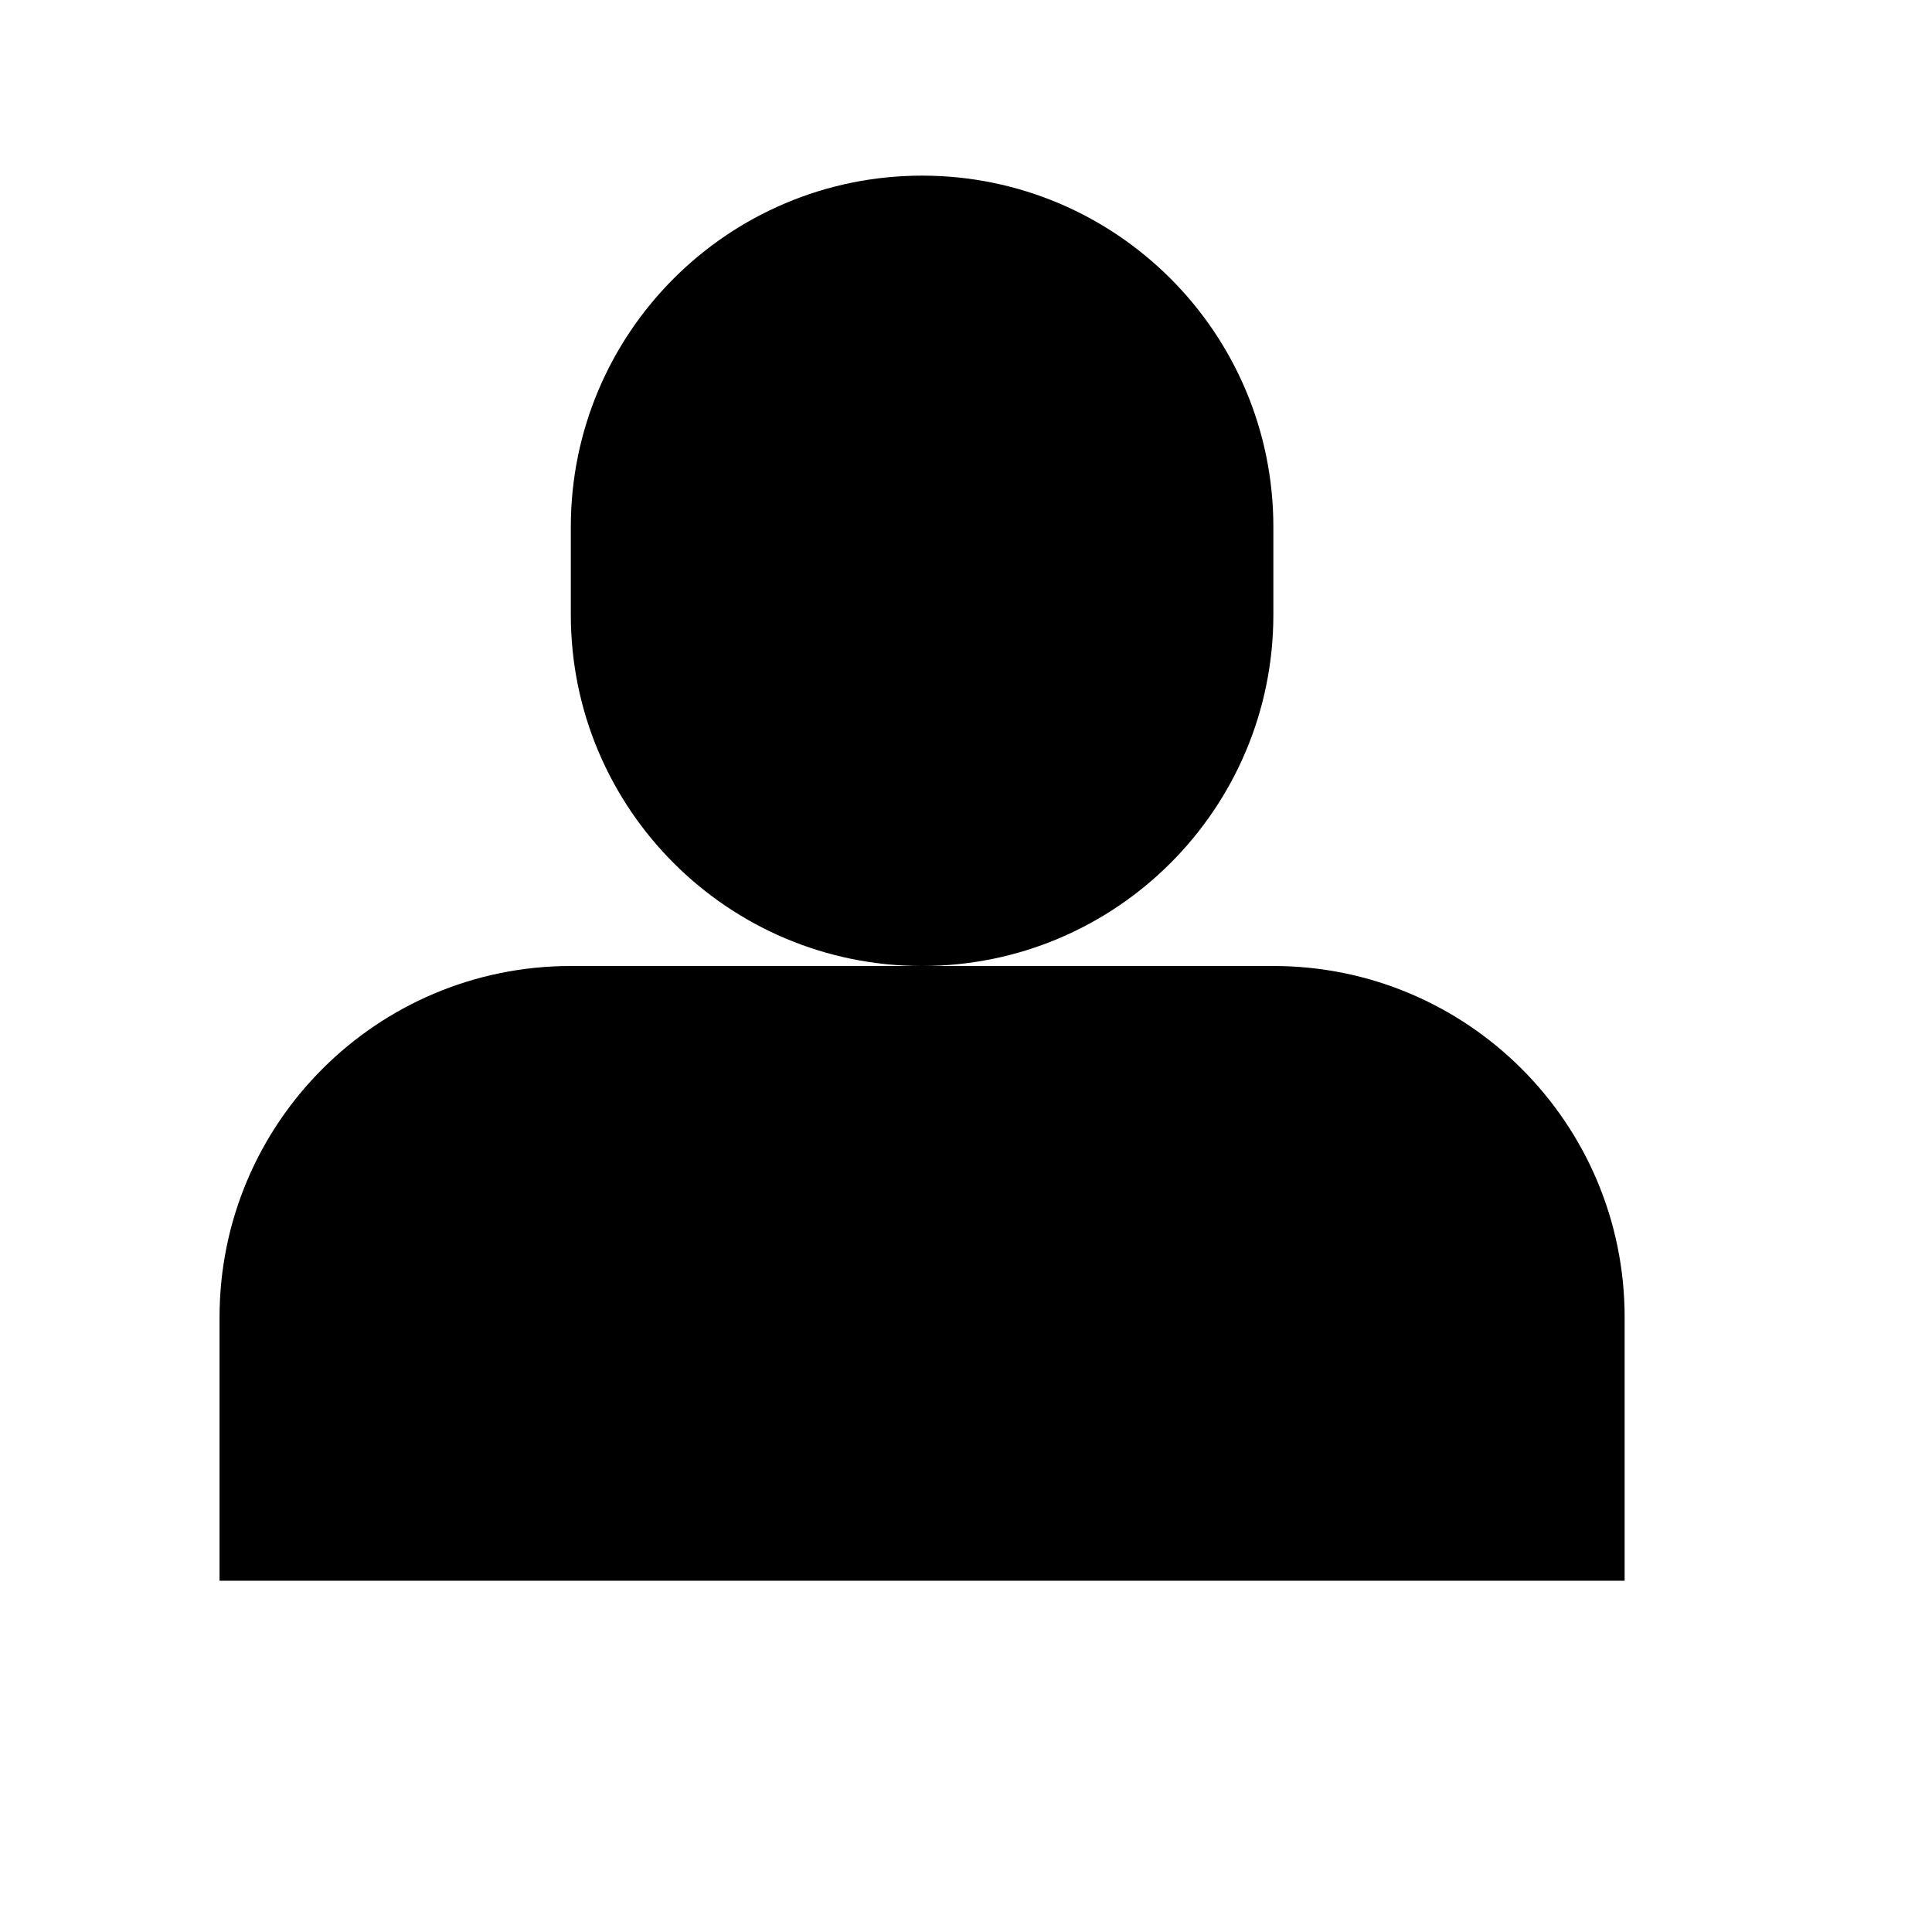
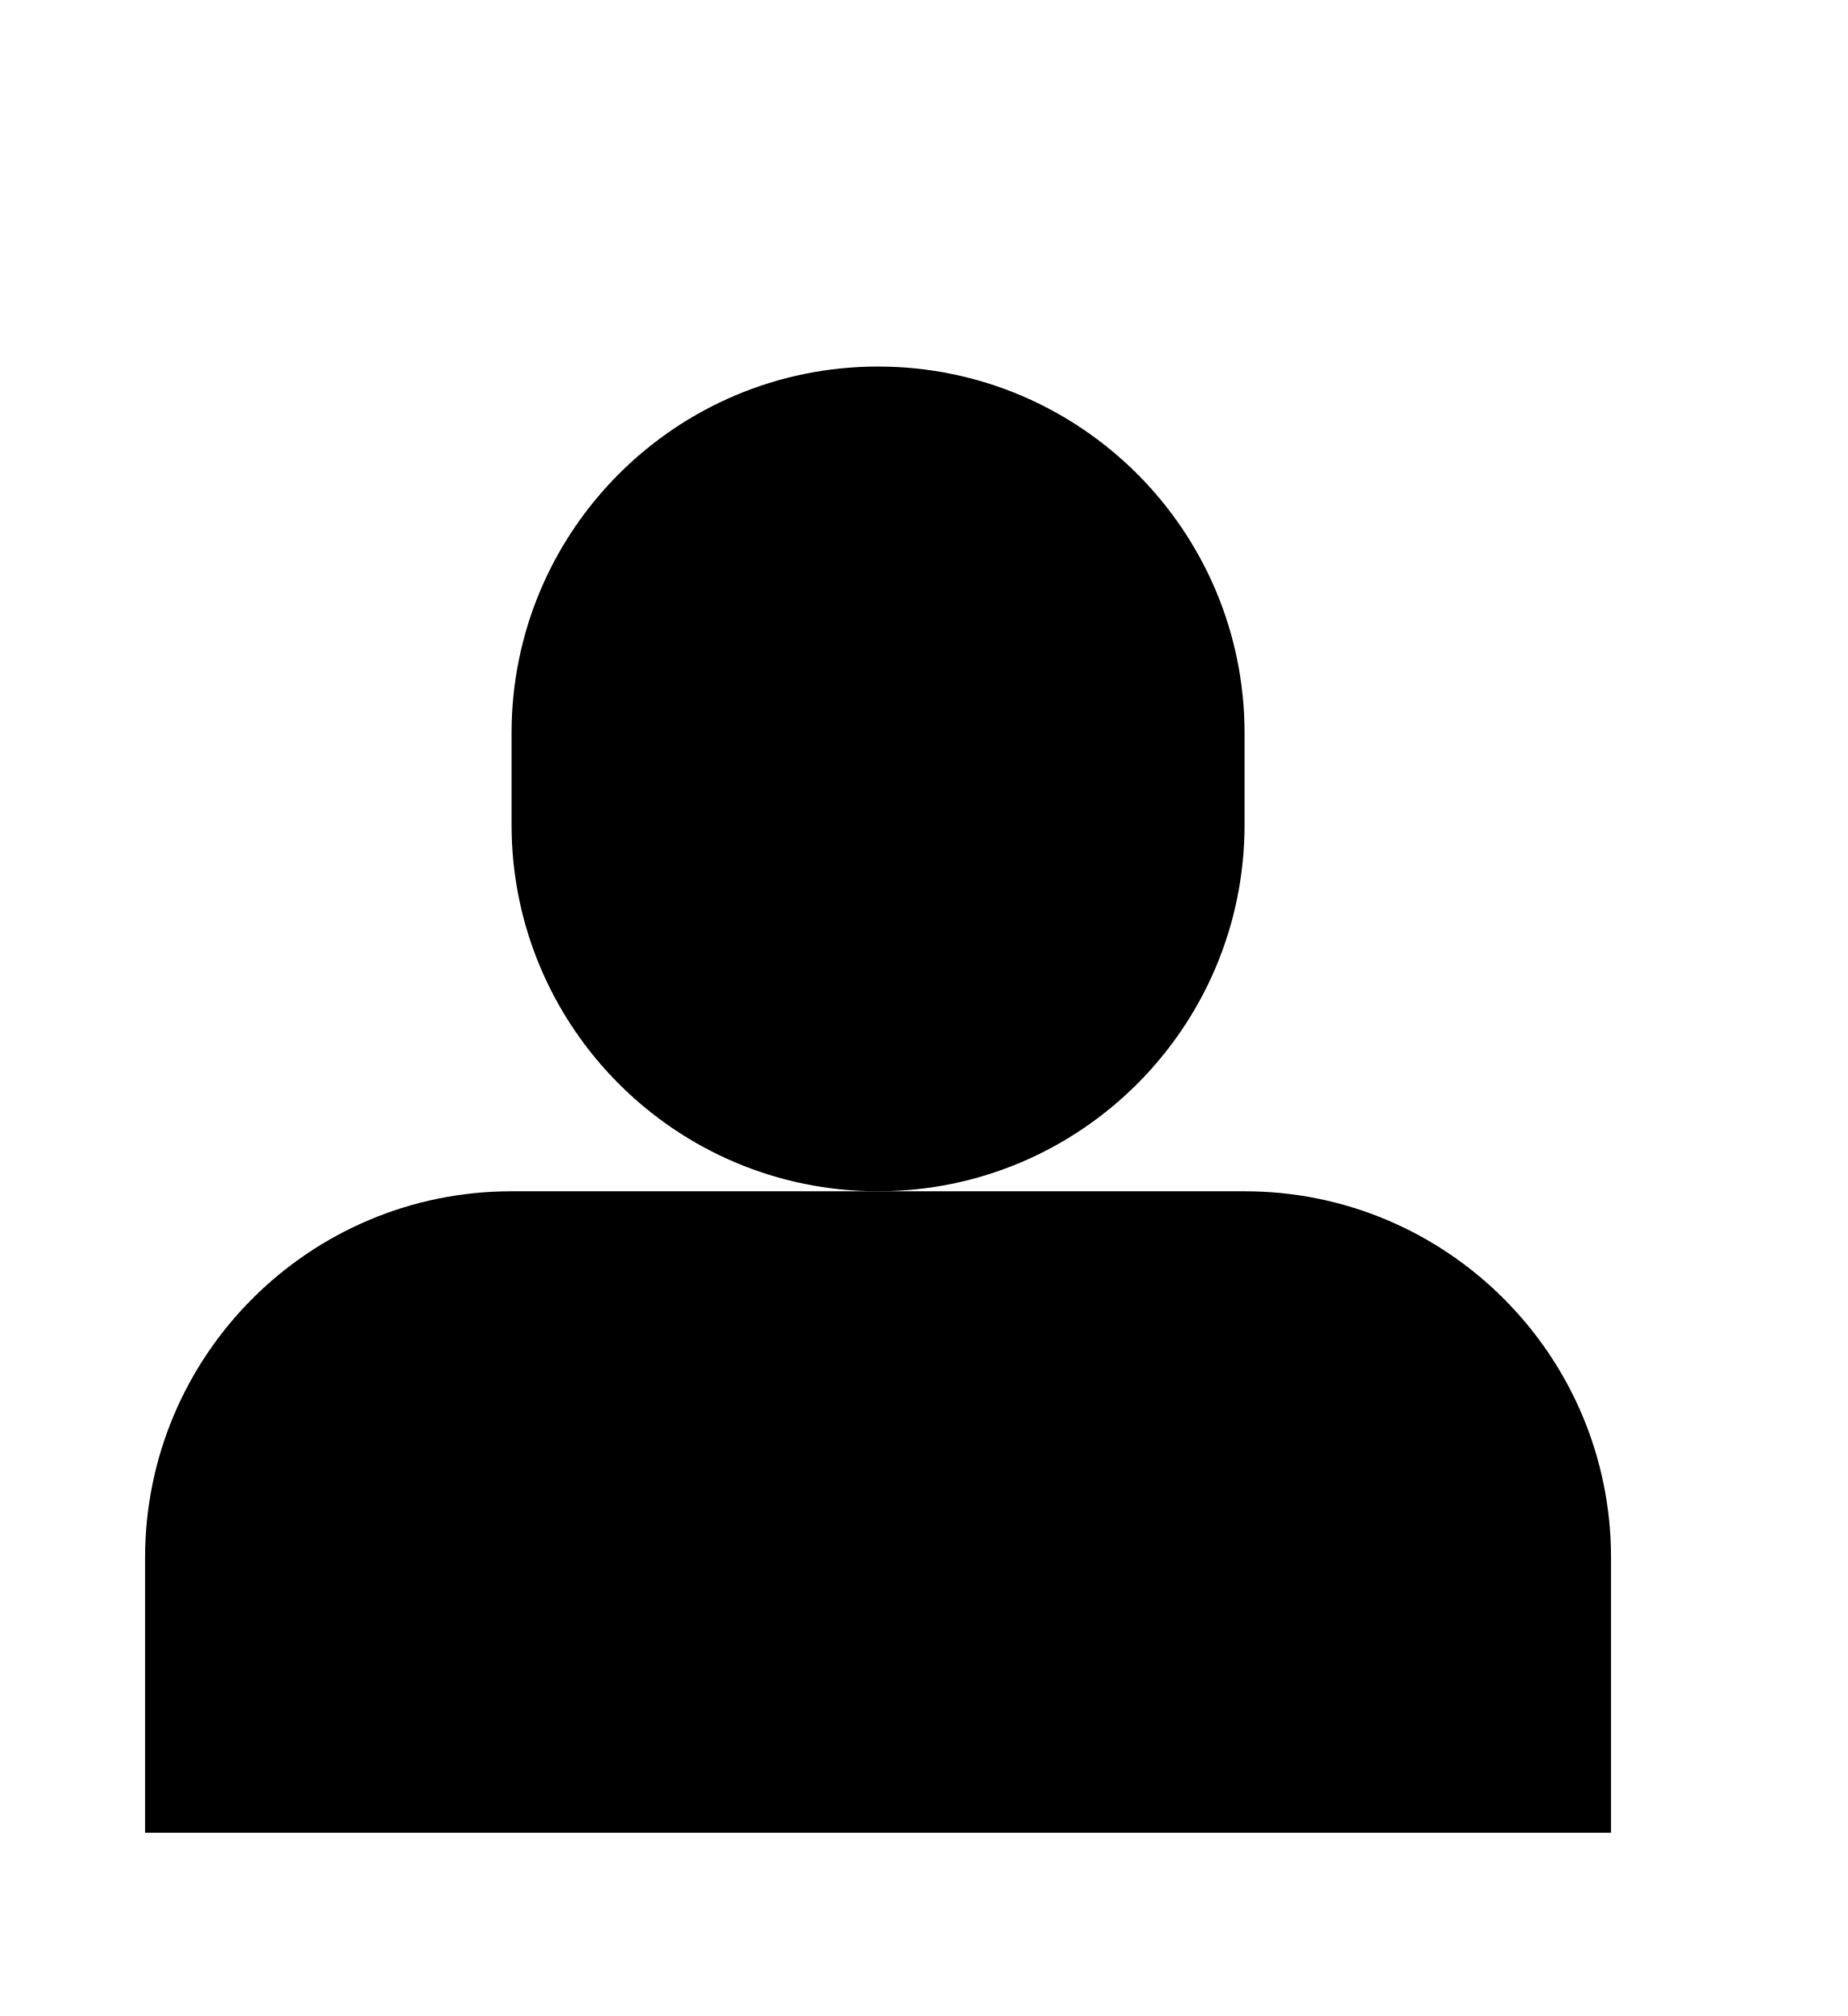
- <svg id="Layer_1_1_" fill="currentColor" height="24" role="img" viewBox="-1 -2 19 22" width="24">
+ <svg id="Layer_1_1_" fill="currentColor" height="24" role="img" viewBox="-1 -4 19 22" width="22">
  <path d="M12,9H8H4c-2.209,0-4,1.791-4,4v3h16v-3C16,10.791,14.209,9,12,9z" />
  <path d="M12,5V4c0-2.209-1.791-4-4-4S4,1.791,4,4v1c0,2.209,1.791,4,4,4S12,7.209,12,5z" />
</svg>
